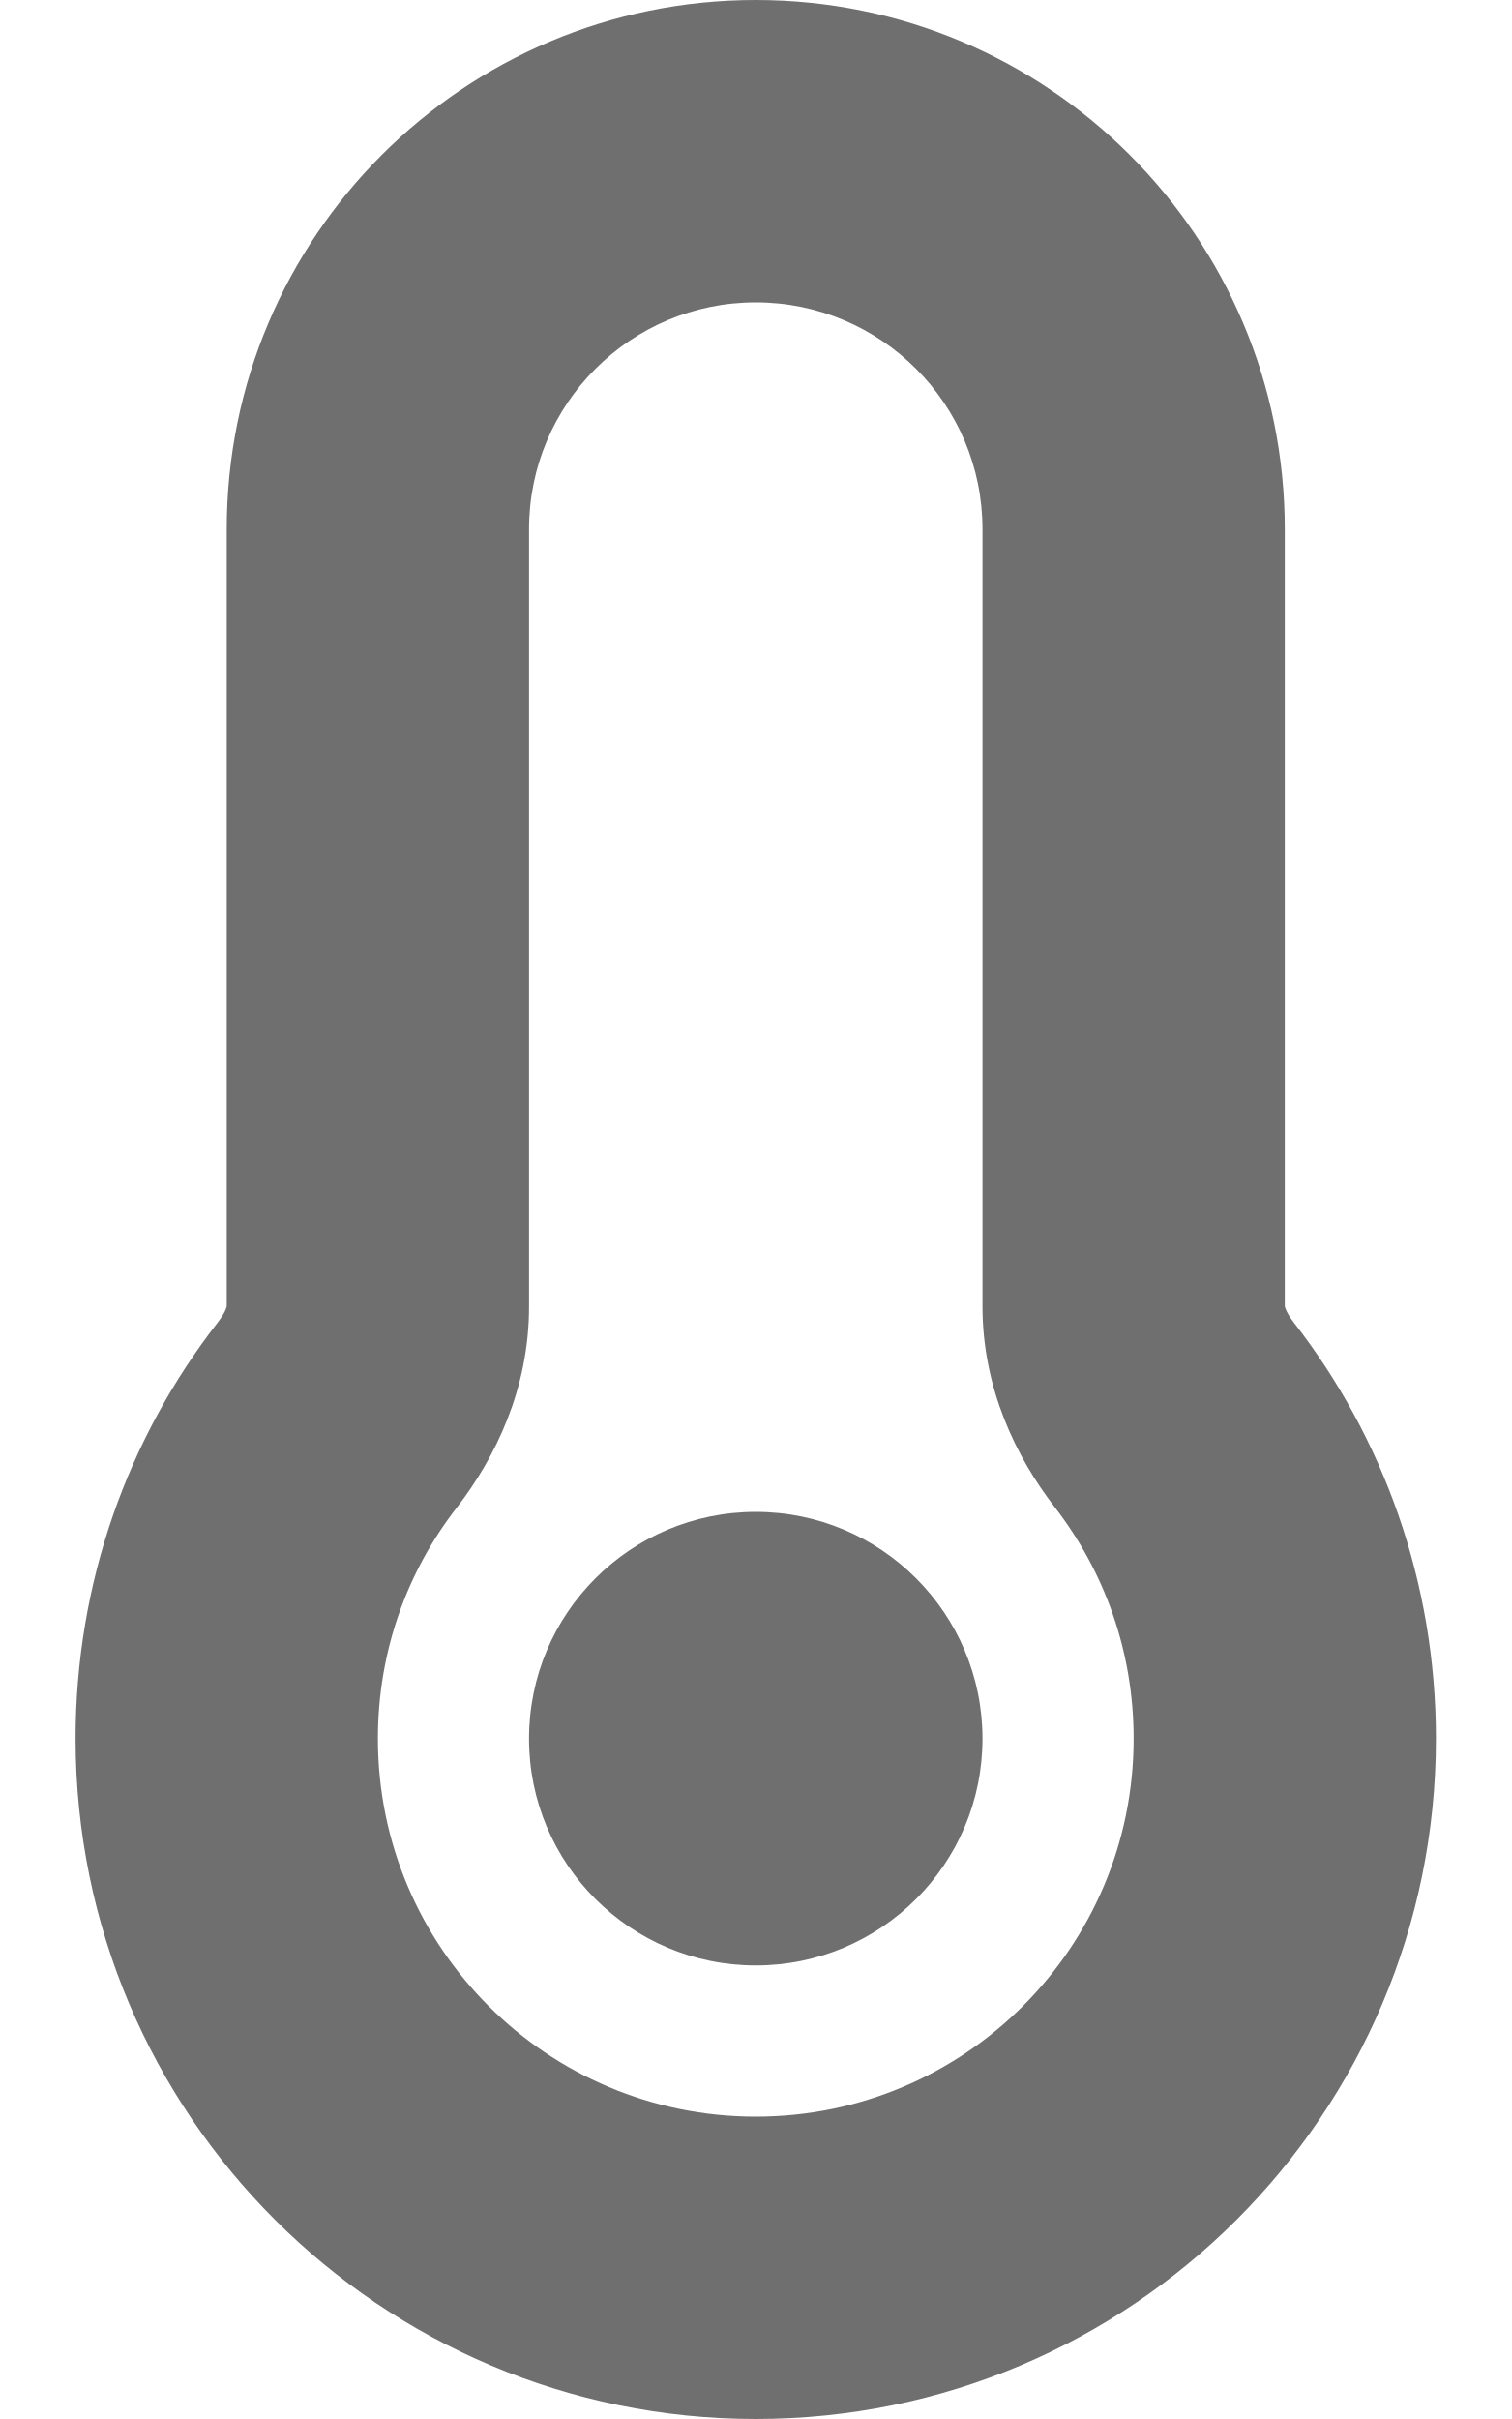
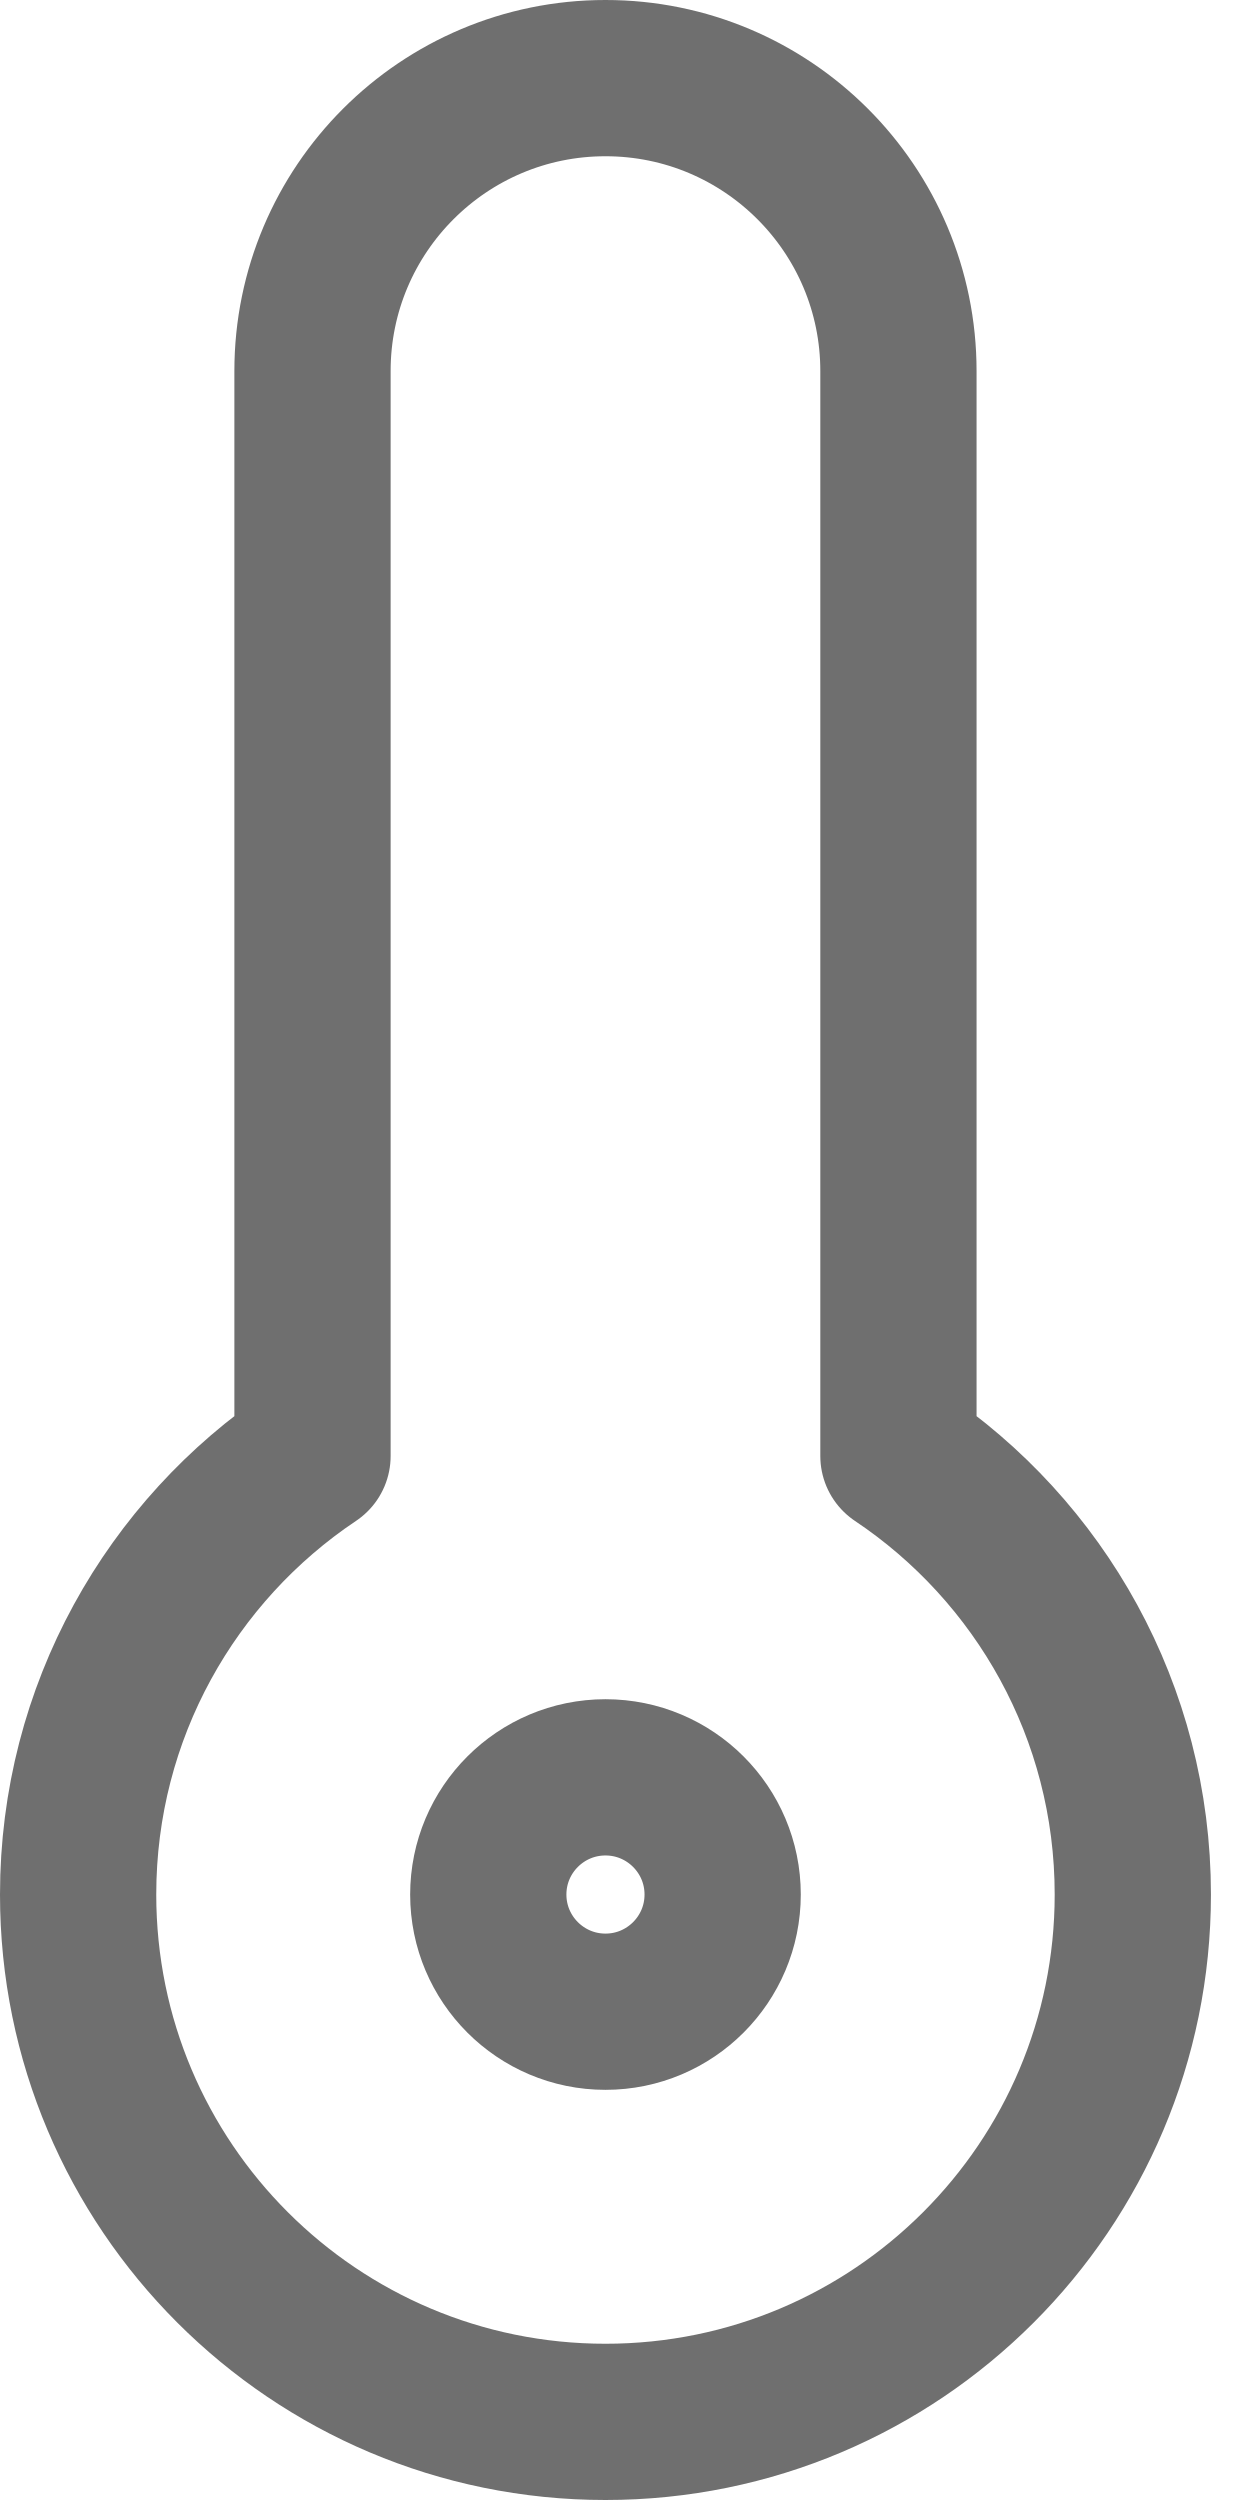
- <svg xmlns="http://www.w3.org/2000/svg" fill="#6F6F6F" height="30" viewBox="0 0 320 512">
-   <path d="M112 112c0-26.5 21.5-48 48-48s48 21.5 48 48V276.5c0 17.3 7.1 31.9 15.3 42.5C233.8 332.6 240 349.5 240 368c0 44.2-35.8 80-80 80s-80-35.8-80-80c0-18.5 6.2-35.4 16.7-48.9c8.2-10.6 15.3-25.2 15.3-42.5V112zM160 0C98.1 0 48 50.2 48 112V276.5c0 .1-.1 .3-.2 .6c-.2 .6-.8 1.6-1.7 2.8C27.2 304.2 16 334.8 16 368c0 79.5 64.5 144 144 144s144-64.5 144-144c0-33.2-11.2-63.8-30.1-88.1c-.9-1.2-1.5-2.2-1.7-2.8c-.1-.3-.2-.5-.2-.6V112C272 50.2 221.9 0 160 0zm0 416a48 48 0 1 0 0-96 48 48 0 1 0 0 96z" />
+ <svg xmlns="http://www.w3.org/2000/svg" width="16" height="32" viewBox="0 0 16 32" fill="none">
+   <path d="M11.5 4.75C11.5 2.679 9.821 1 7.75 1C5.679 1 4 2.679 4 4.75V18.637C2.191 19.848 1 21.91 1 24.25C1 27.978 4.022 31 7.75 31C11.478 31 14.5 27.978 14.5 24.25C14.5 21.91 13.309 19.848 11.5 18.637V4.75Z" stroke="#6F6F6F" stroke-width="2" stroke-linecap="round" stroke-linejoin="round" />
+   <path d="M7.75 25.75C8.578 25.75 9.25 25.078 9.25 24.25C9.25 23.422 8.578 22.75 7.75 22.75C6.922 22.75 6.25 23.422 6.25 24.25C6.25 25.078 6.922 25.75 7.75 25.75Z" stroke="#6F6F6F" stroke-width="2" stroke-linecap="round" stroke-linejoin="round" />
</svg>
